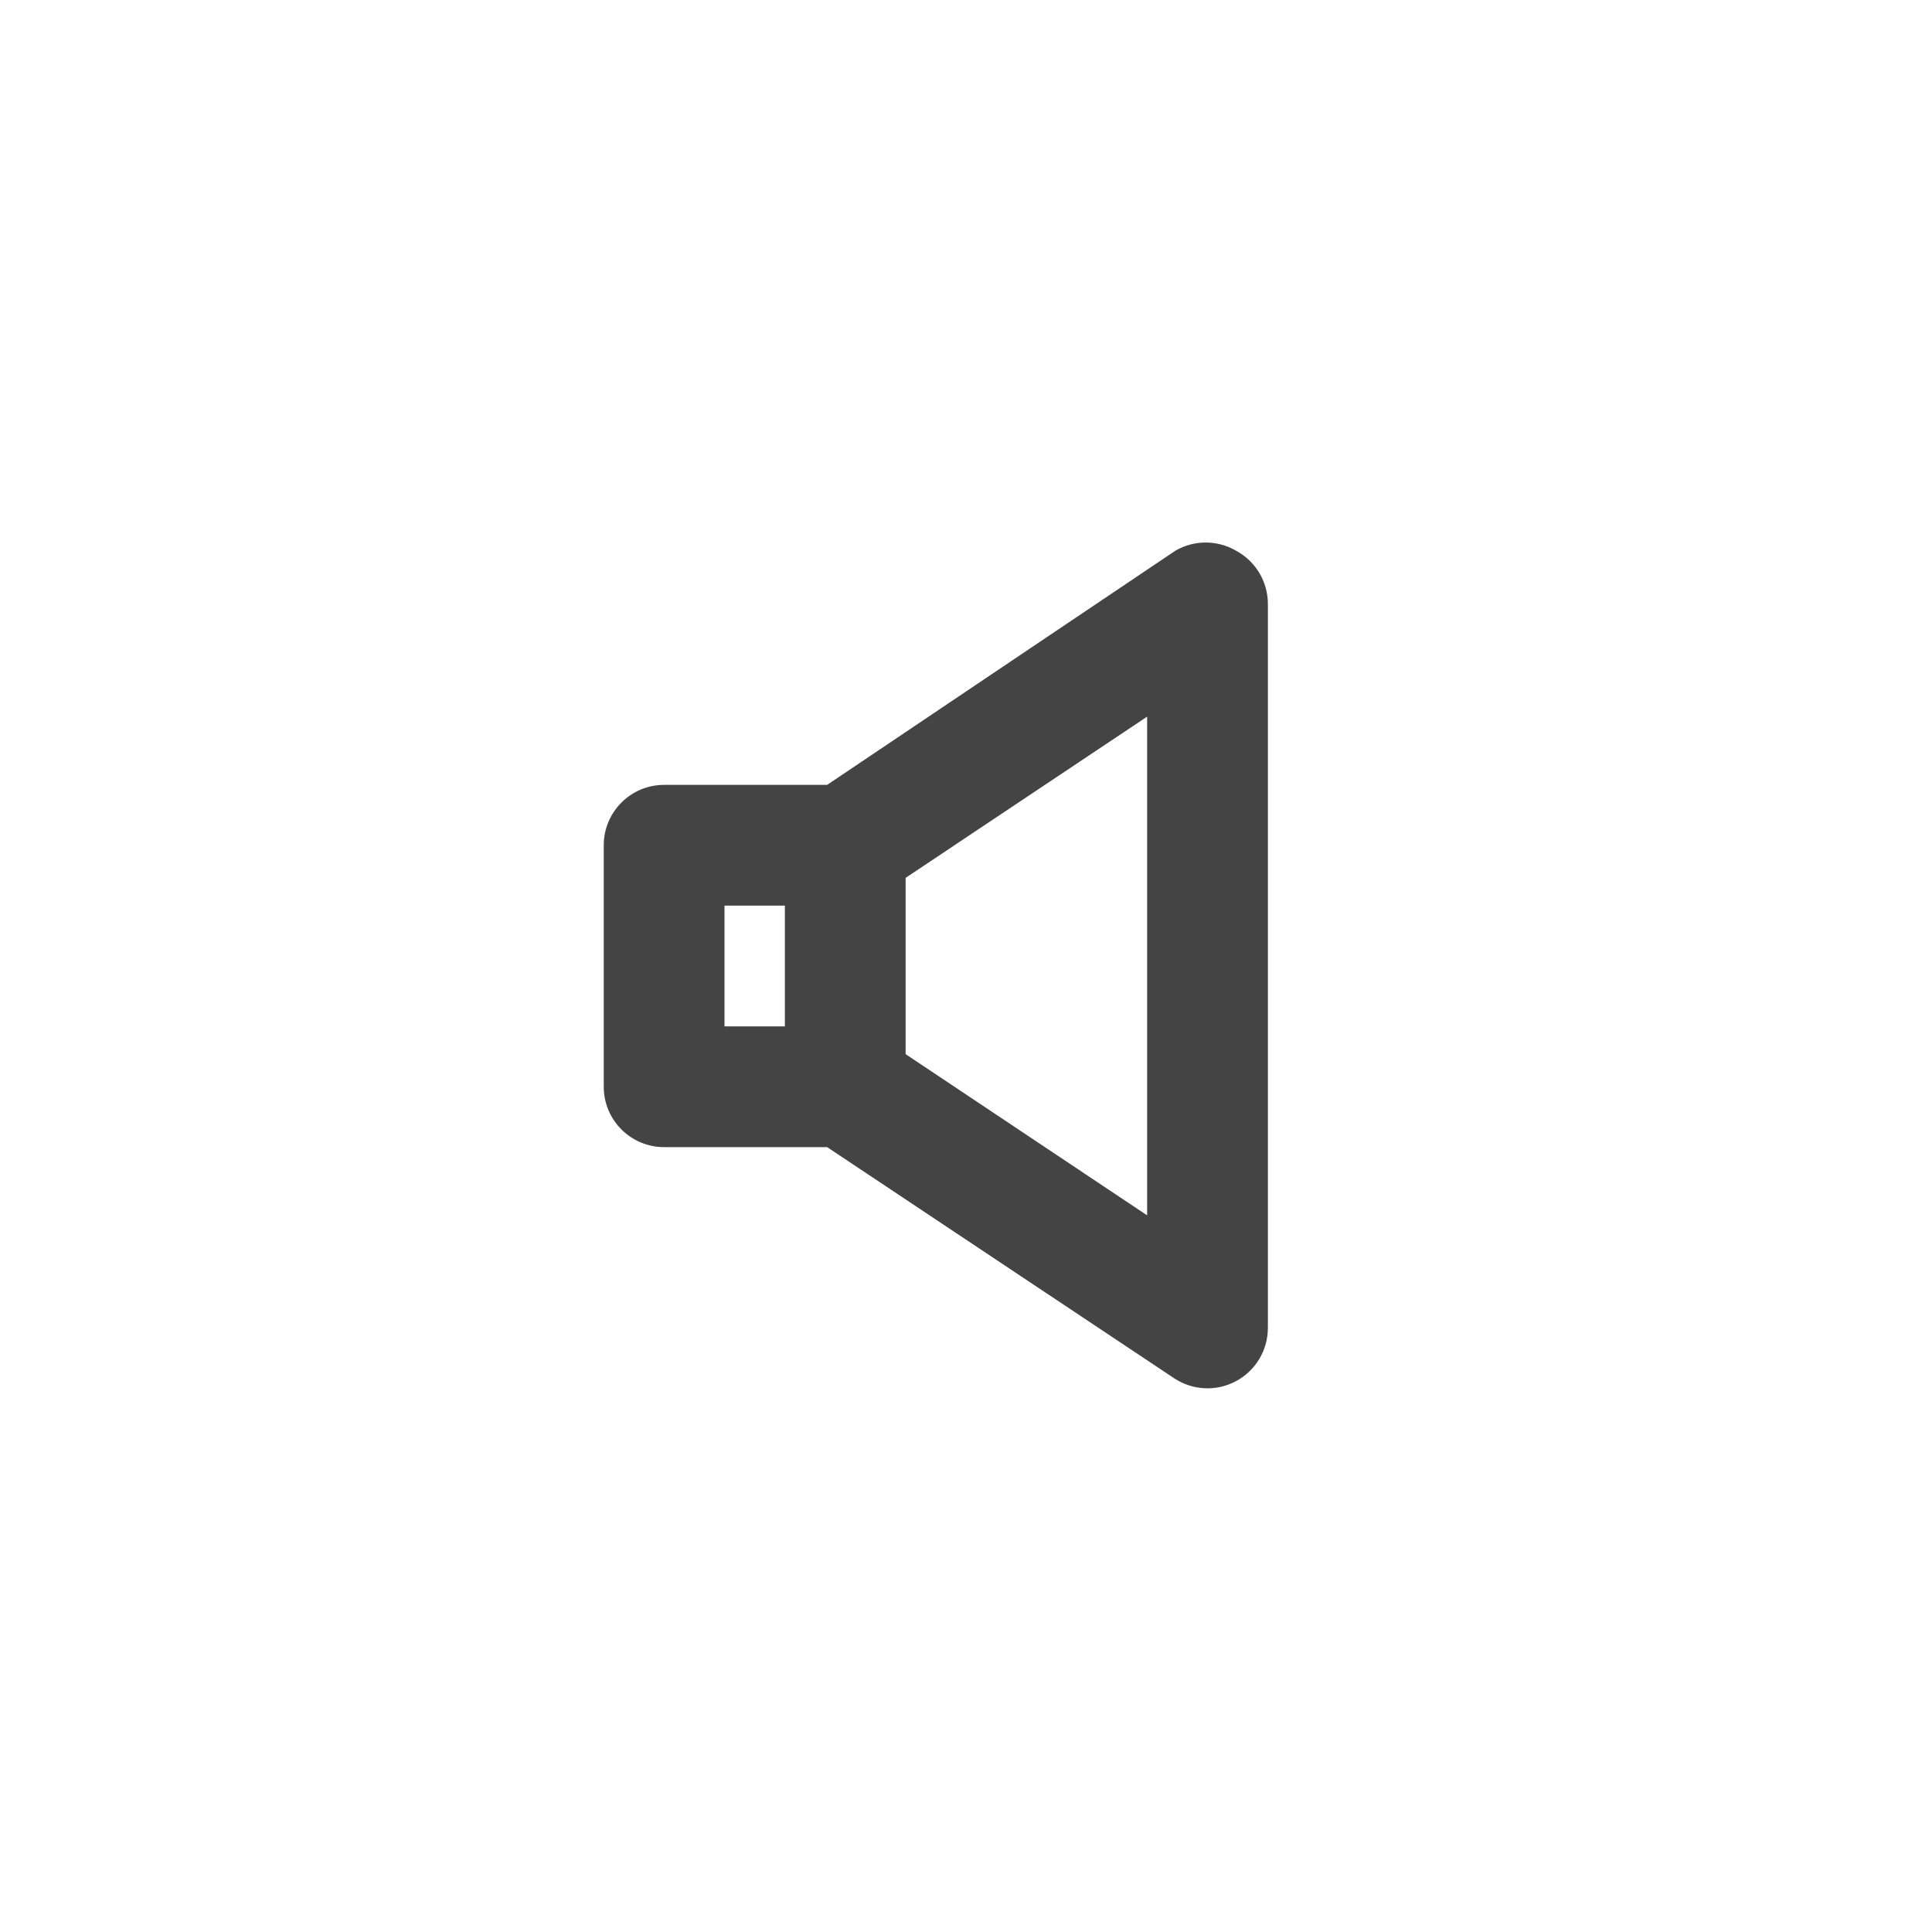
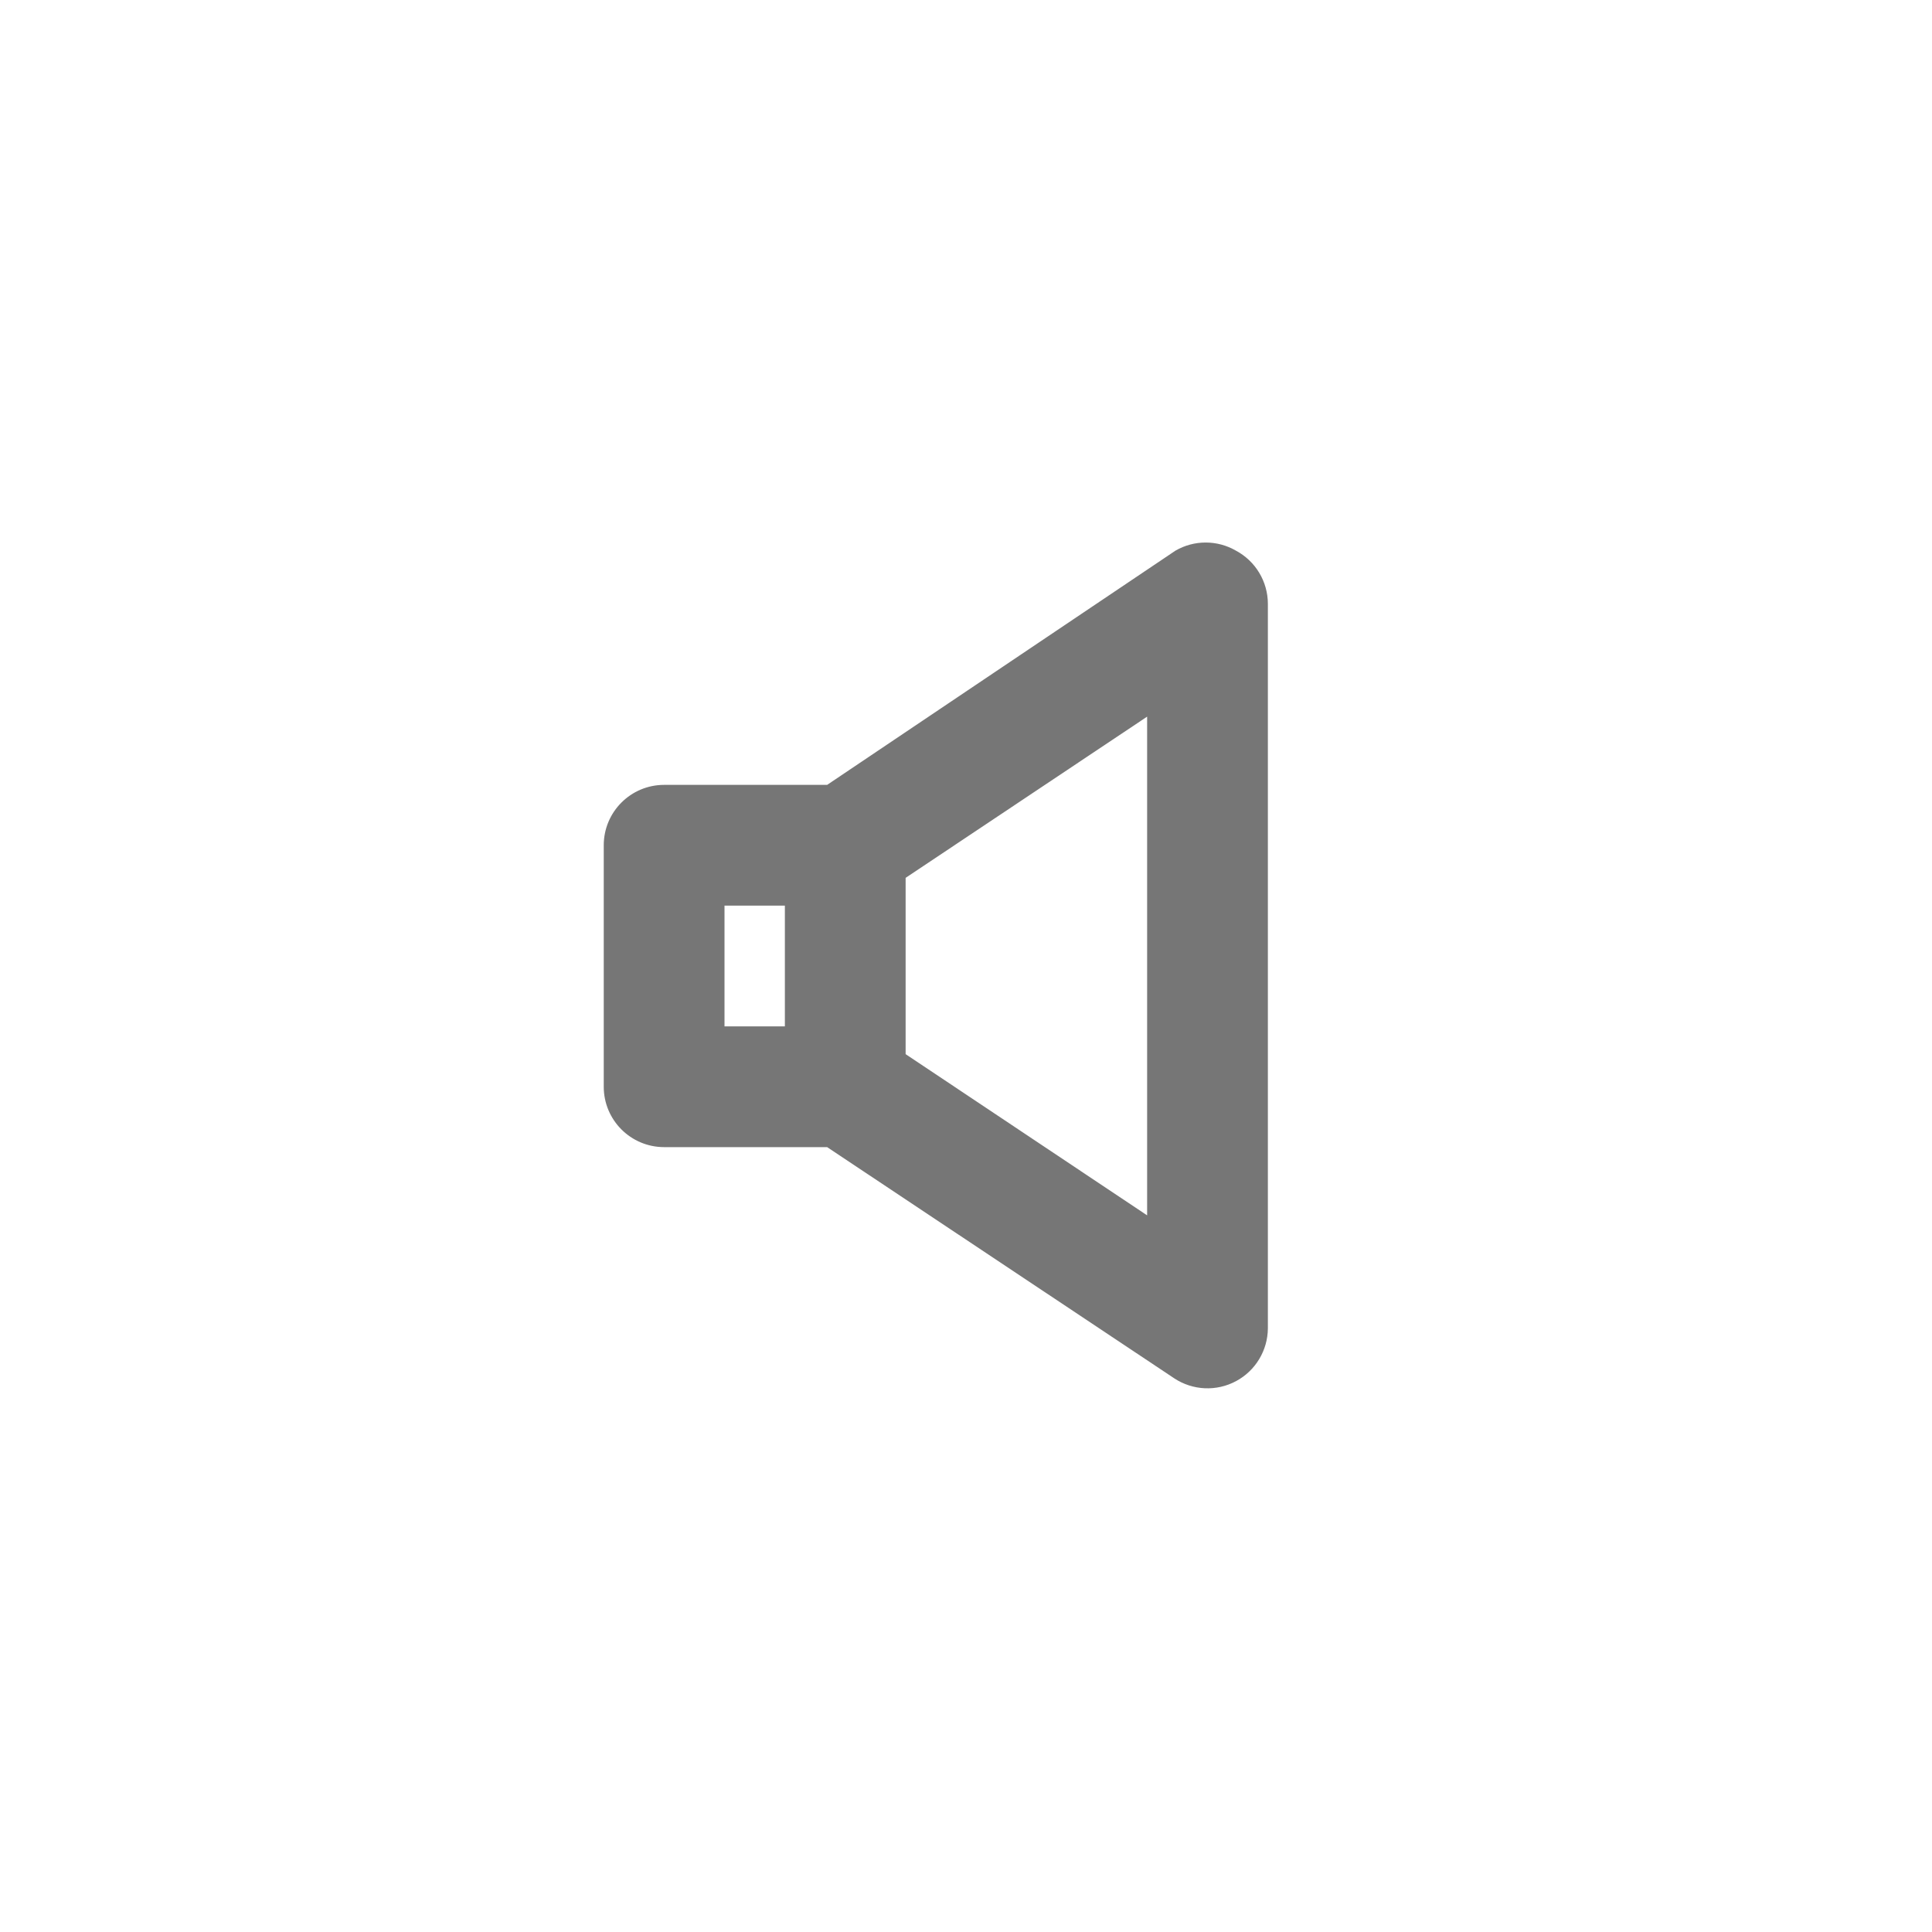
<svg xmlns="http://www.w3.org/2000/svg" id="Icons" viewBox="0 0 32 32">
-   <path id="Volume_Off" data-name="Volume Off" d="M20.47,9.12a1,1,0,0,0-1,0L13.7,13H11a1,1,0,0,0-1,1v4a1,1,0,0,0,1,1h2.7l5.75,3.83A1,1,0,0,0,21,22V10A1,1,0,0,0,20.47,9.12ZM12,15h1v2H12Zm7,5.13-4-2.67V14.54l4-2.67Z" style="fill:#444" />
+   <path id="Volume_Off" data-name="Volume Off" d="M20.47,9.12a1,1,0,0,0-1,0L13.7,13H11a1,1,0,0,0-1,1v4a1,1,0,0,0,1,1h2.7l5.75,3.83A1,1,0,0,0,21,22V10A1,1,0,0,0,20.47,9.12ZM12,15h1v2H12Zm7,5.13-4-2.67V14.54l4-2.67Z" style="fill:#767676" />
</svg>
